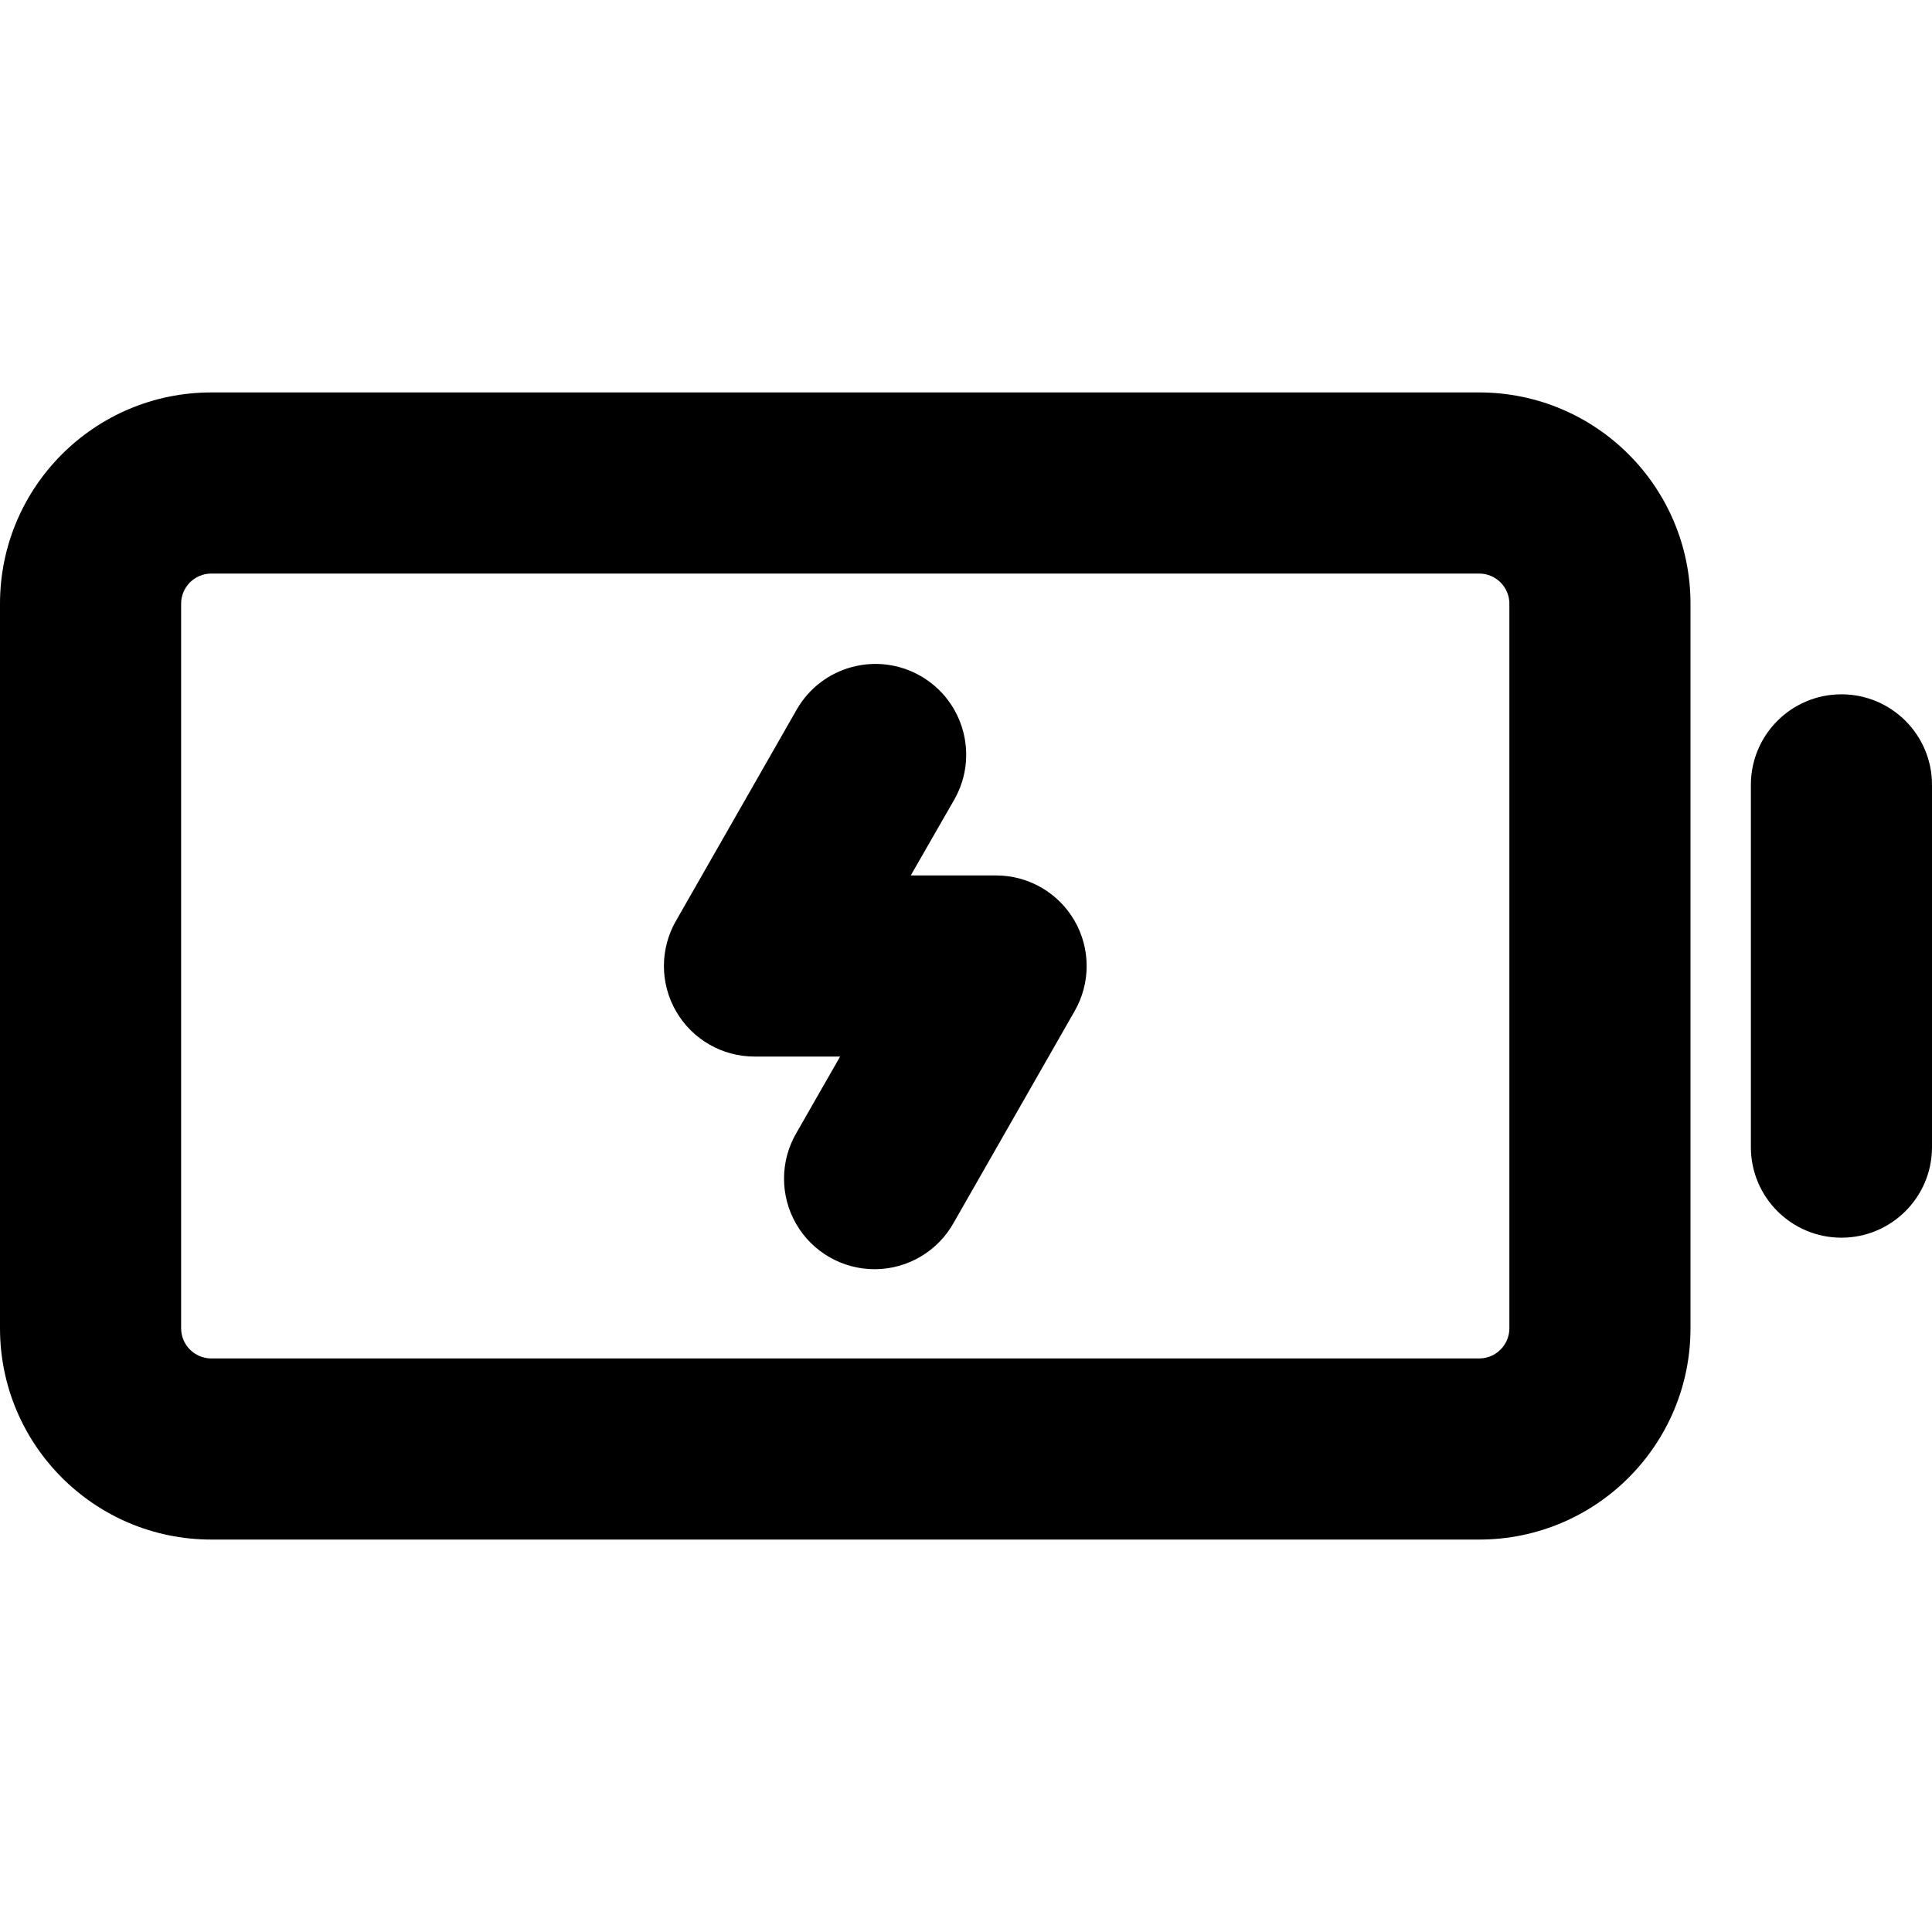
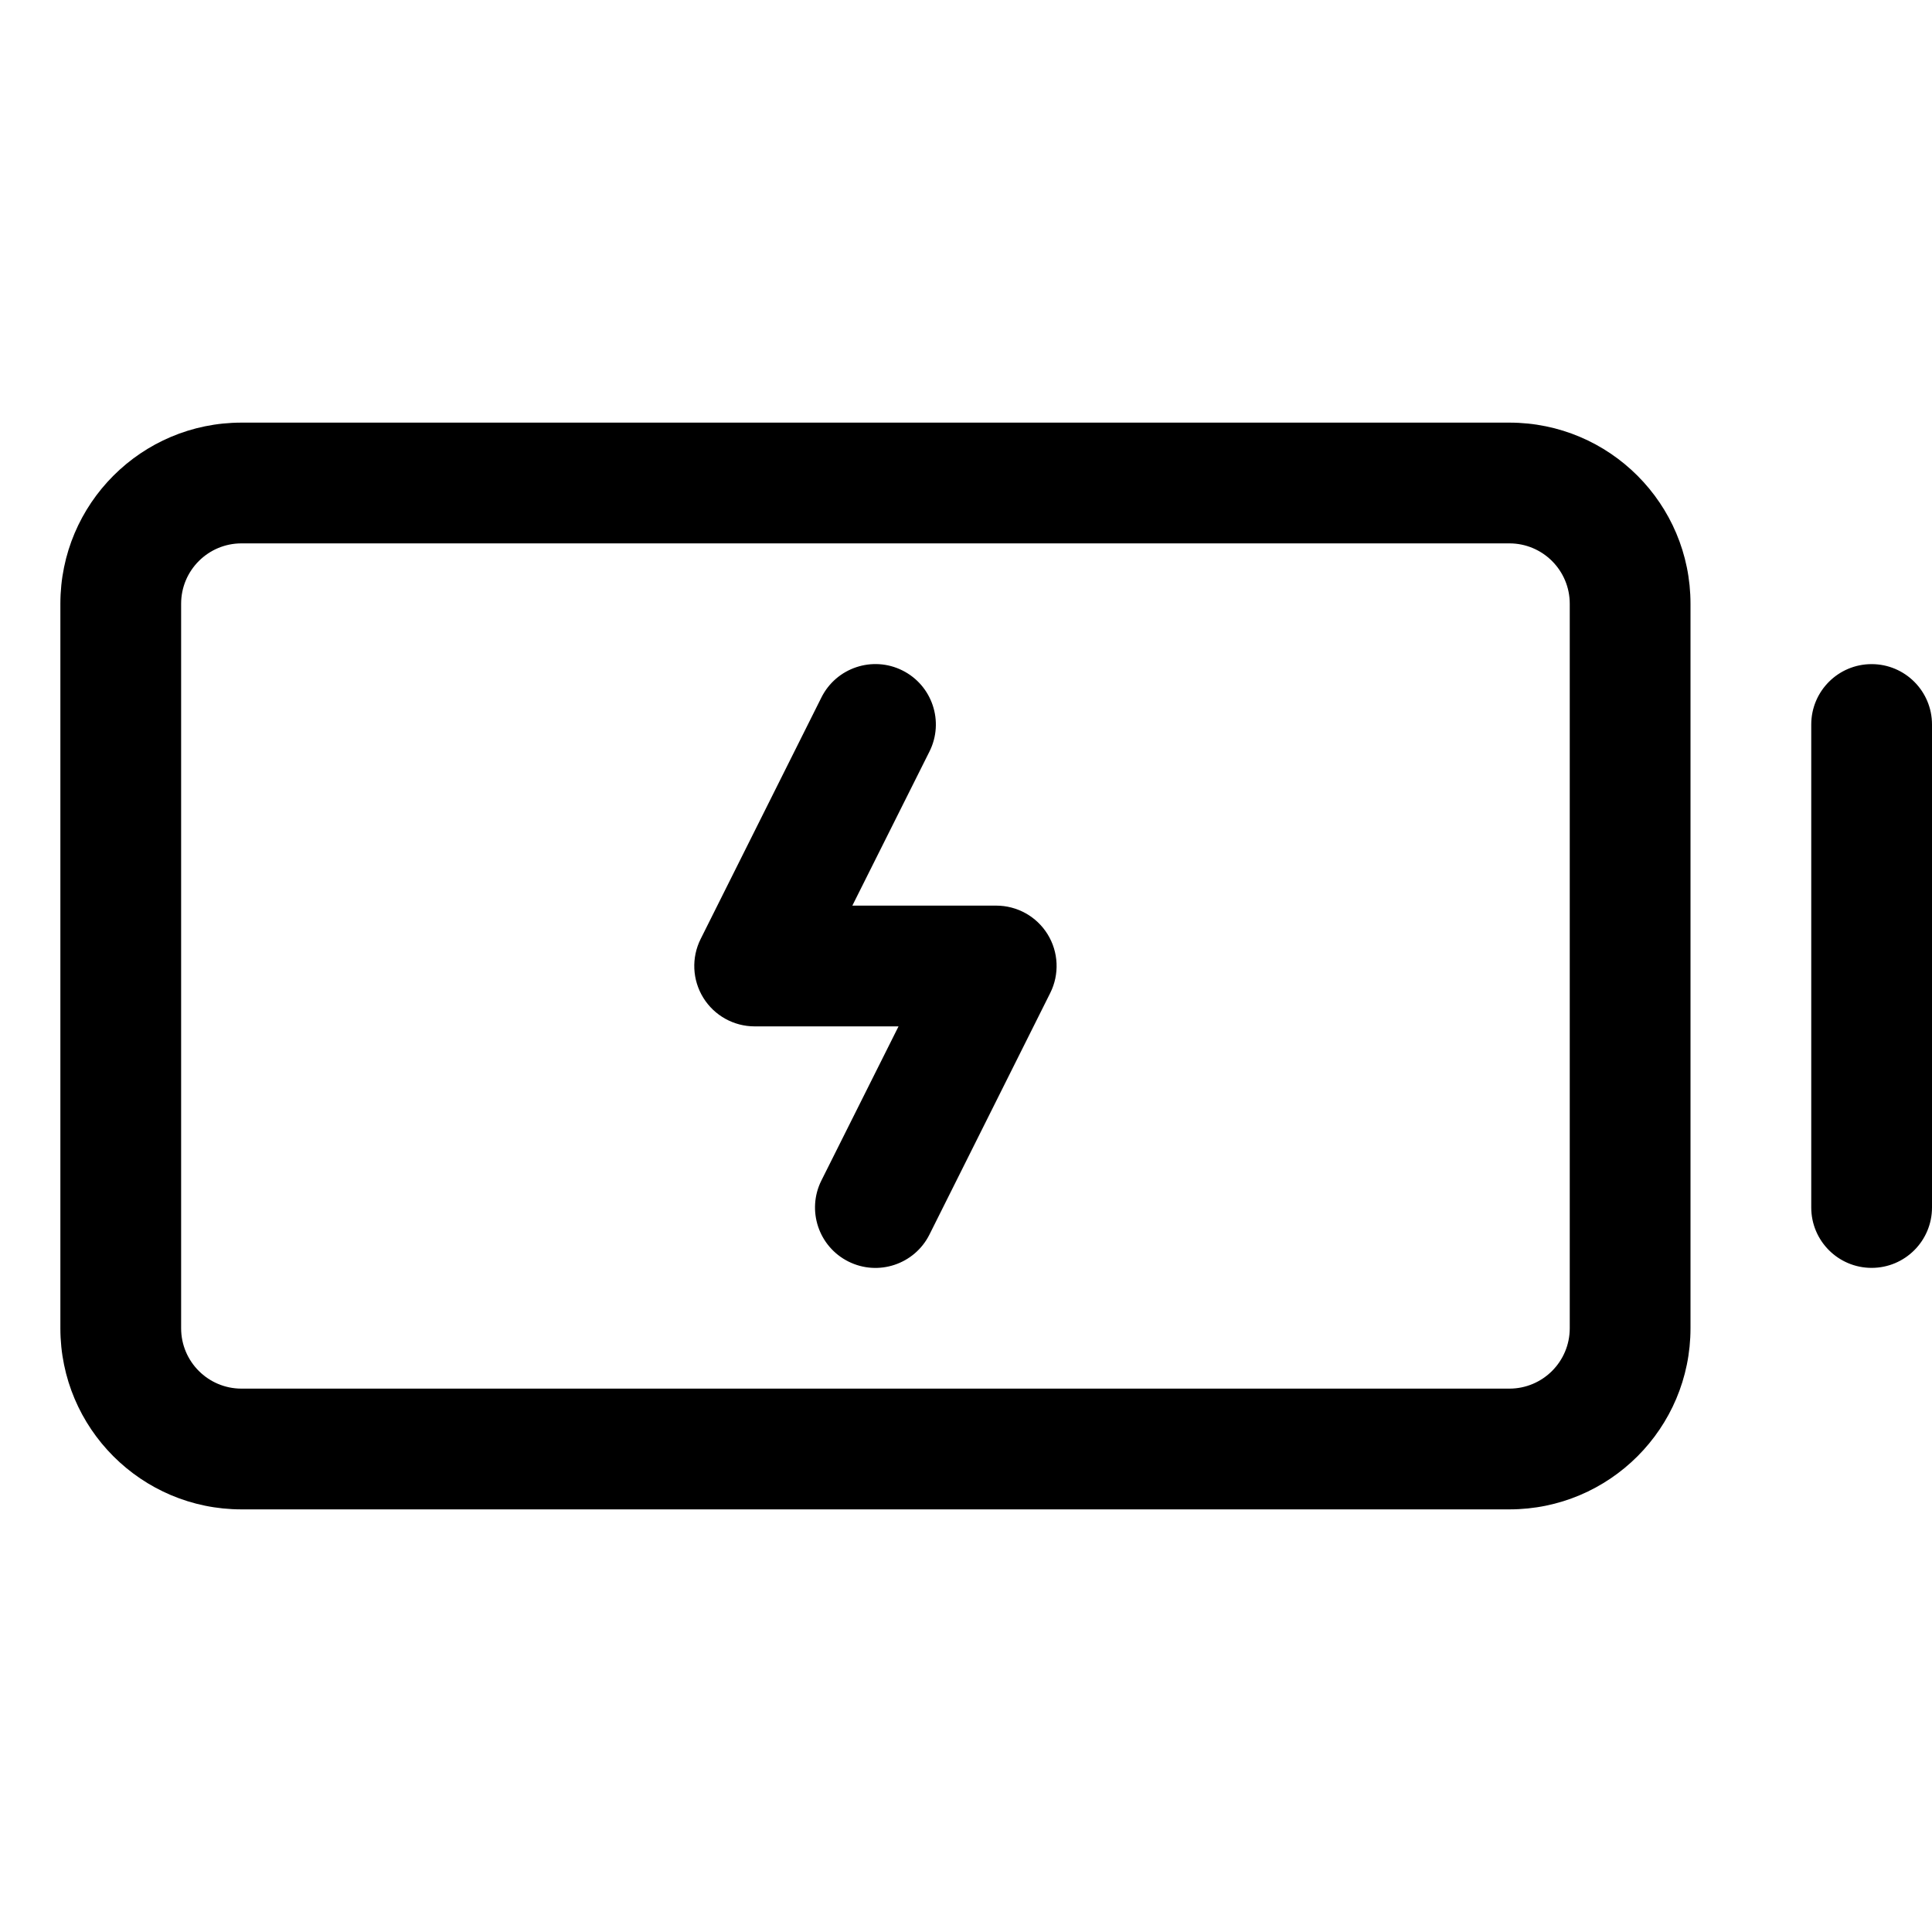
<svg xmlns="http://www.w3.org/2000/svg" width="16" height="16" viewBox="0 0 256 256">
-   <path fill="#000" d="M196 52H28A28 28 0 0 0 0 80v96a28 28 0 0 0 28 28h168a28 28 0 0 0 28-28V80a28 28 0 0 0-28-28m4 124a4 4 0 0 1-4 4H28a4 4 0 0 1-4-4V80a4 4 0 0 1 4-4h168a4 4 0 0 1 4 4Zm56-72v48a12 12 0 0 1-24 0v-48a12 12 0 0 1 24 0m-113.62 18a12 12 0 0 1 0 12l-16 28a12 12 0 1 1-20.84-11.9l5.78-10.1H100a12 12 0 0 1-10.42-18l16-28a12 12 0 0 1 20.84 12l-5.74 10H132a12 12 0 0 1 10.38 6" />
+   <path fill="#000" d="M200 56H32A24 24 0 0 0 8 80v96a24 24 0 0 0 24 24h168a24 24 0 0 0 24-24V80a24 24 0 0 0-24-24m8 120a8 8 0 0 1-8 8H32a8 8 0 0 1-8-8V80a8 8 0 0 1 8-8h168a8 8 0 0 1 8 8Zm48-80v64a8 8 0 0 1-16 0V96a8 8 0 0 1 16 0m-117.19 27.79a8 8 0 0 1 .35 7.79l-16 32a8 8 0 0 1-14.32-7.16L119.06 136H100a8 8 0 0 1-7.16-11.58l16-32a8 8 0 1 1 14.32 7.16L112.94 120H132a8 8 0 0 1 6.81 3.79" />
</svg>
